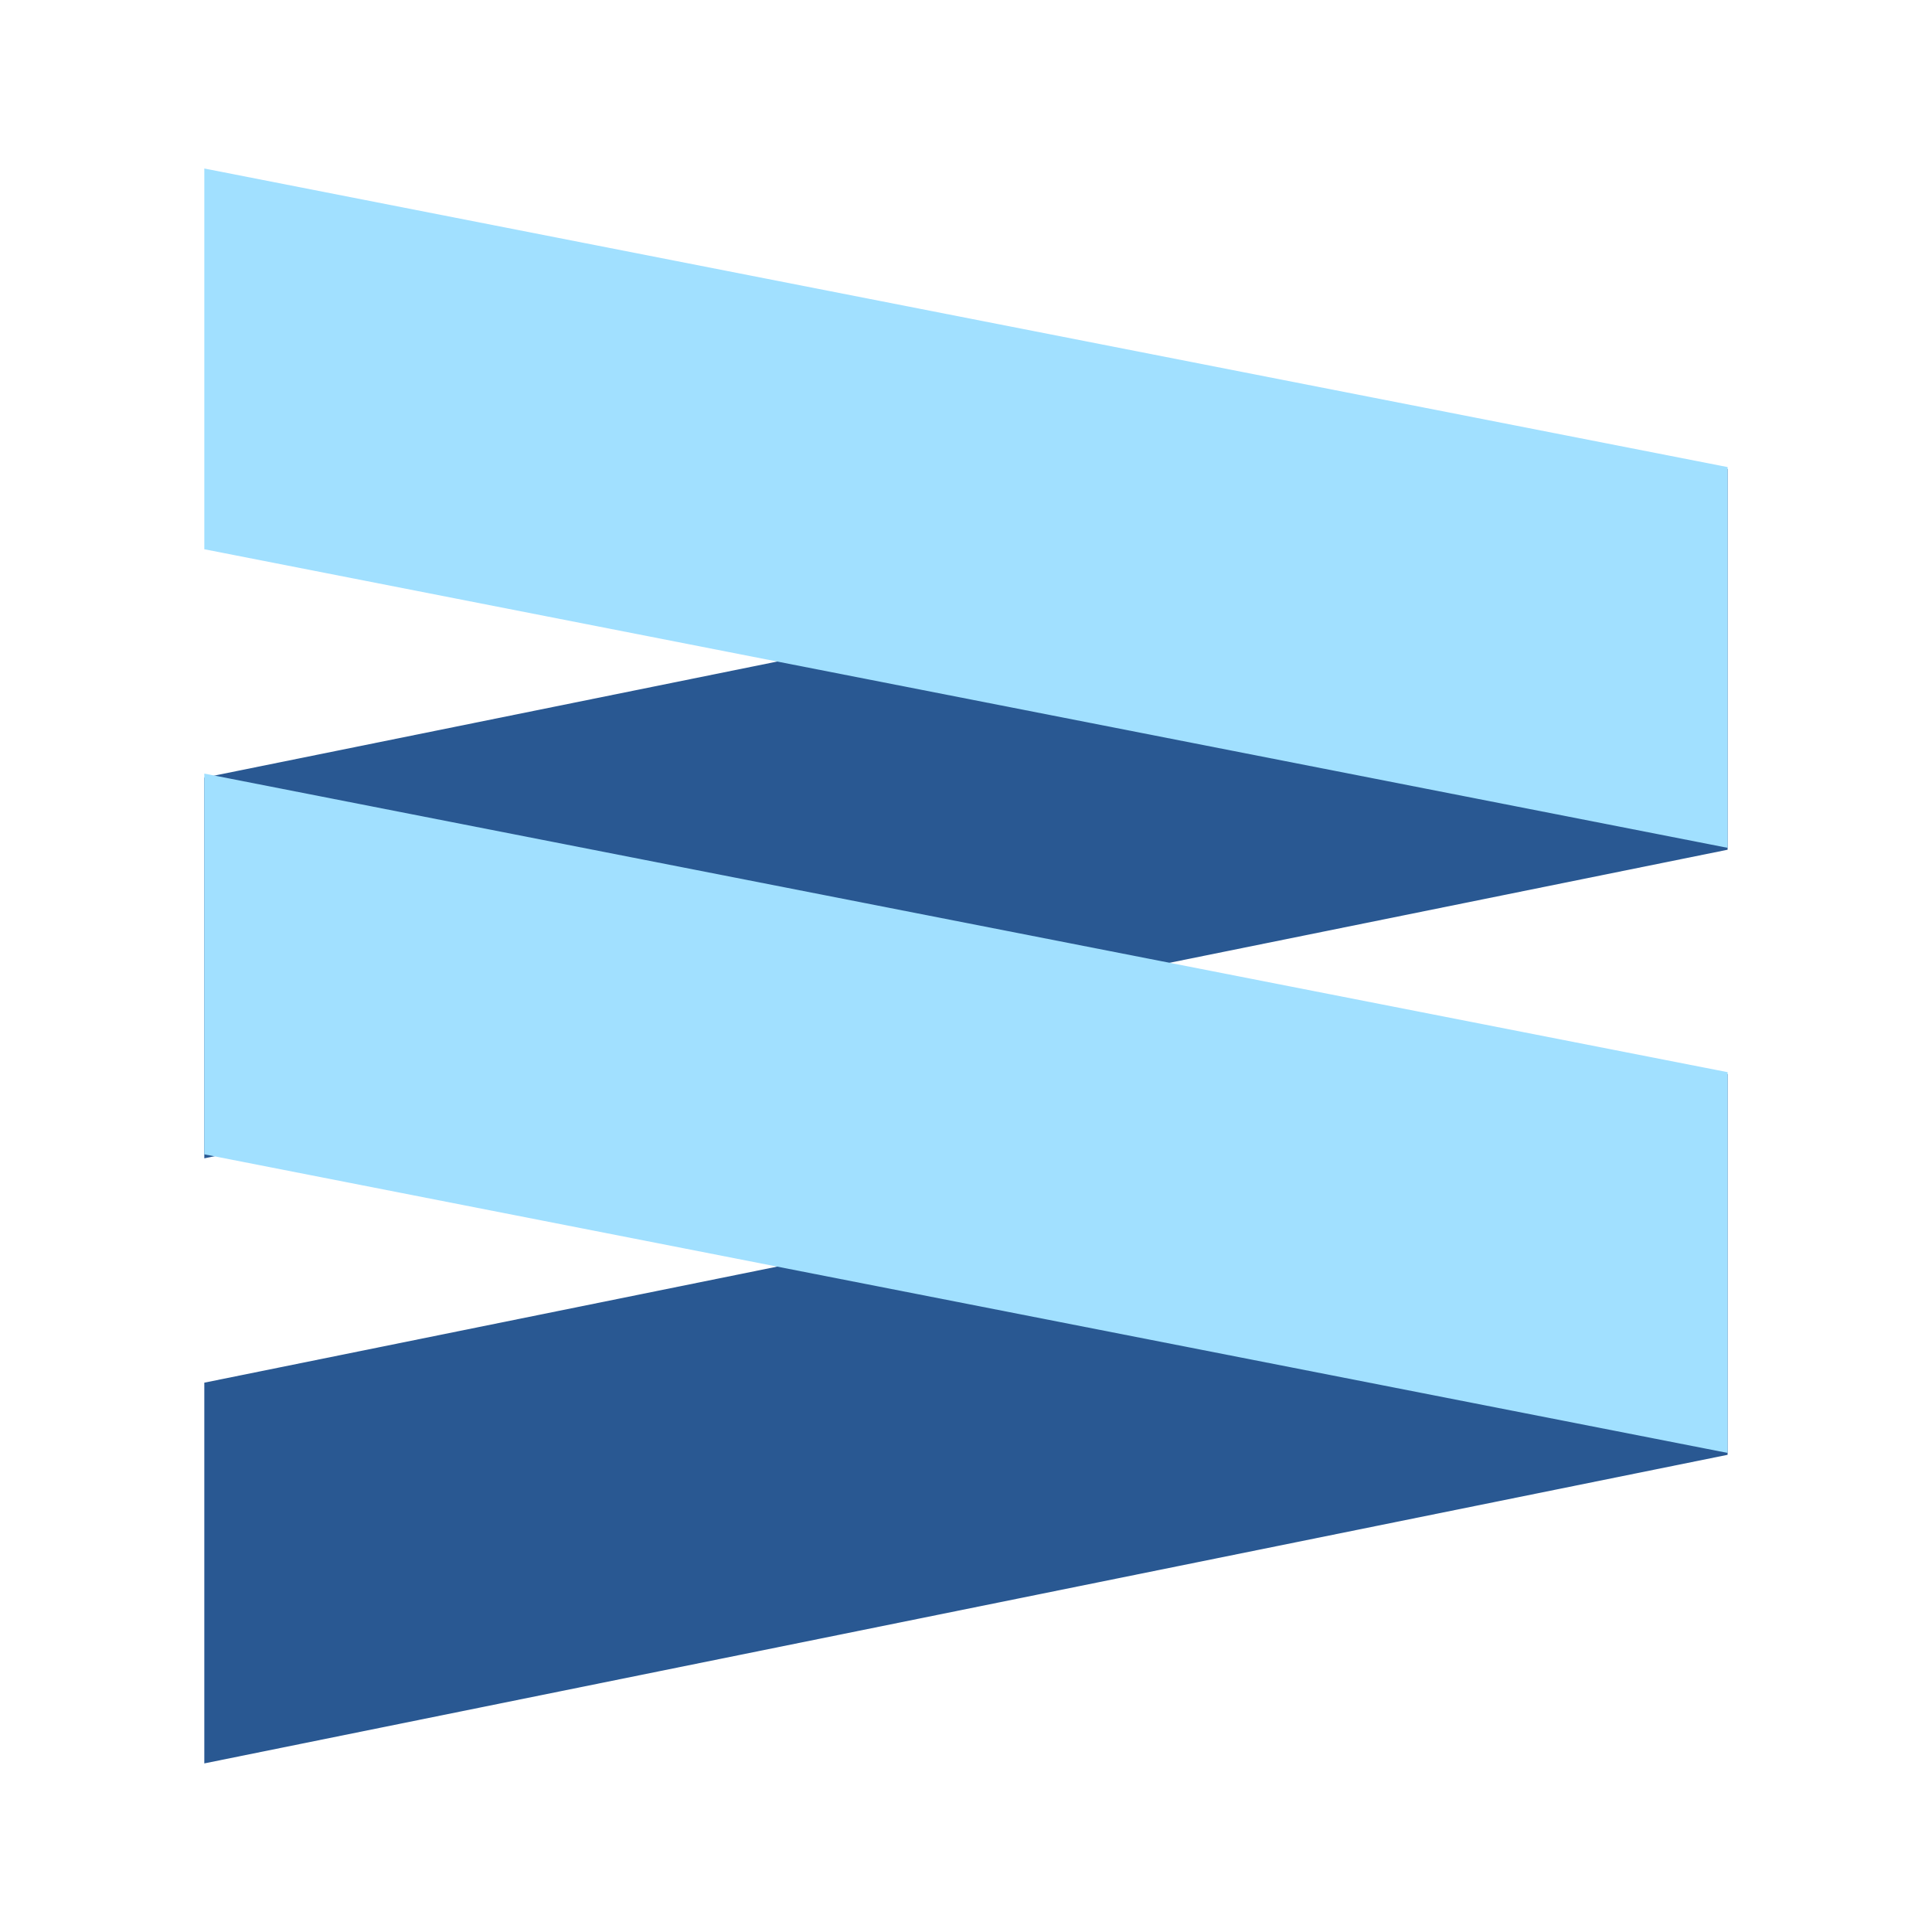
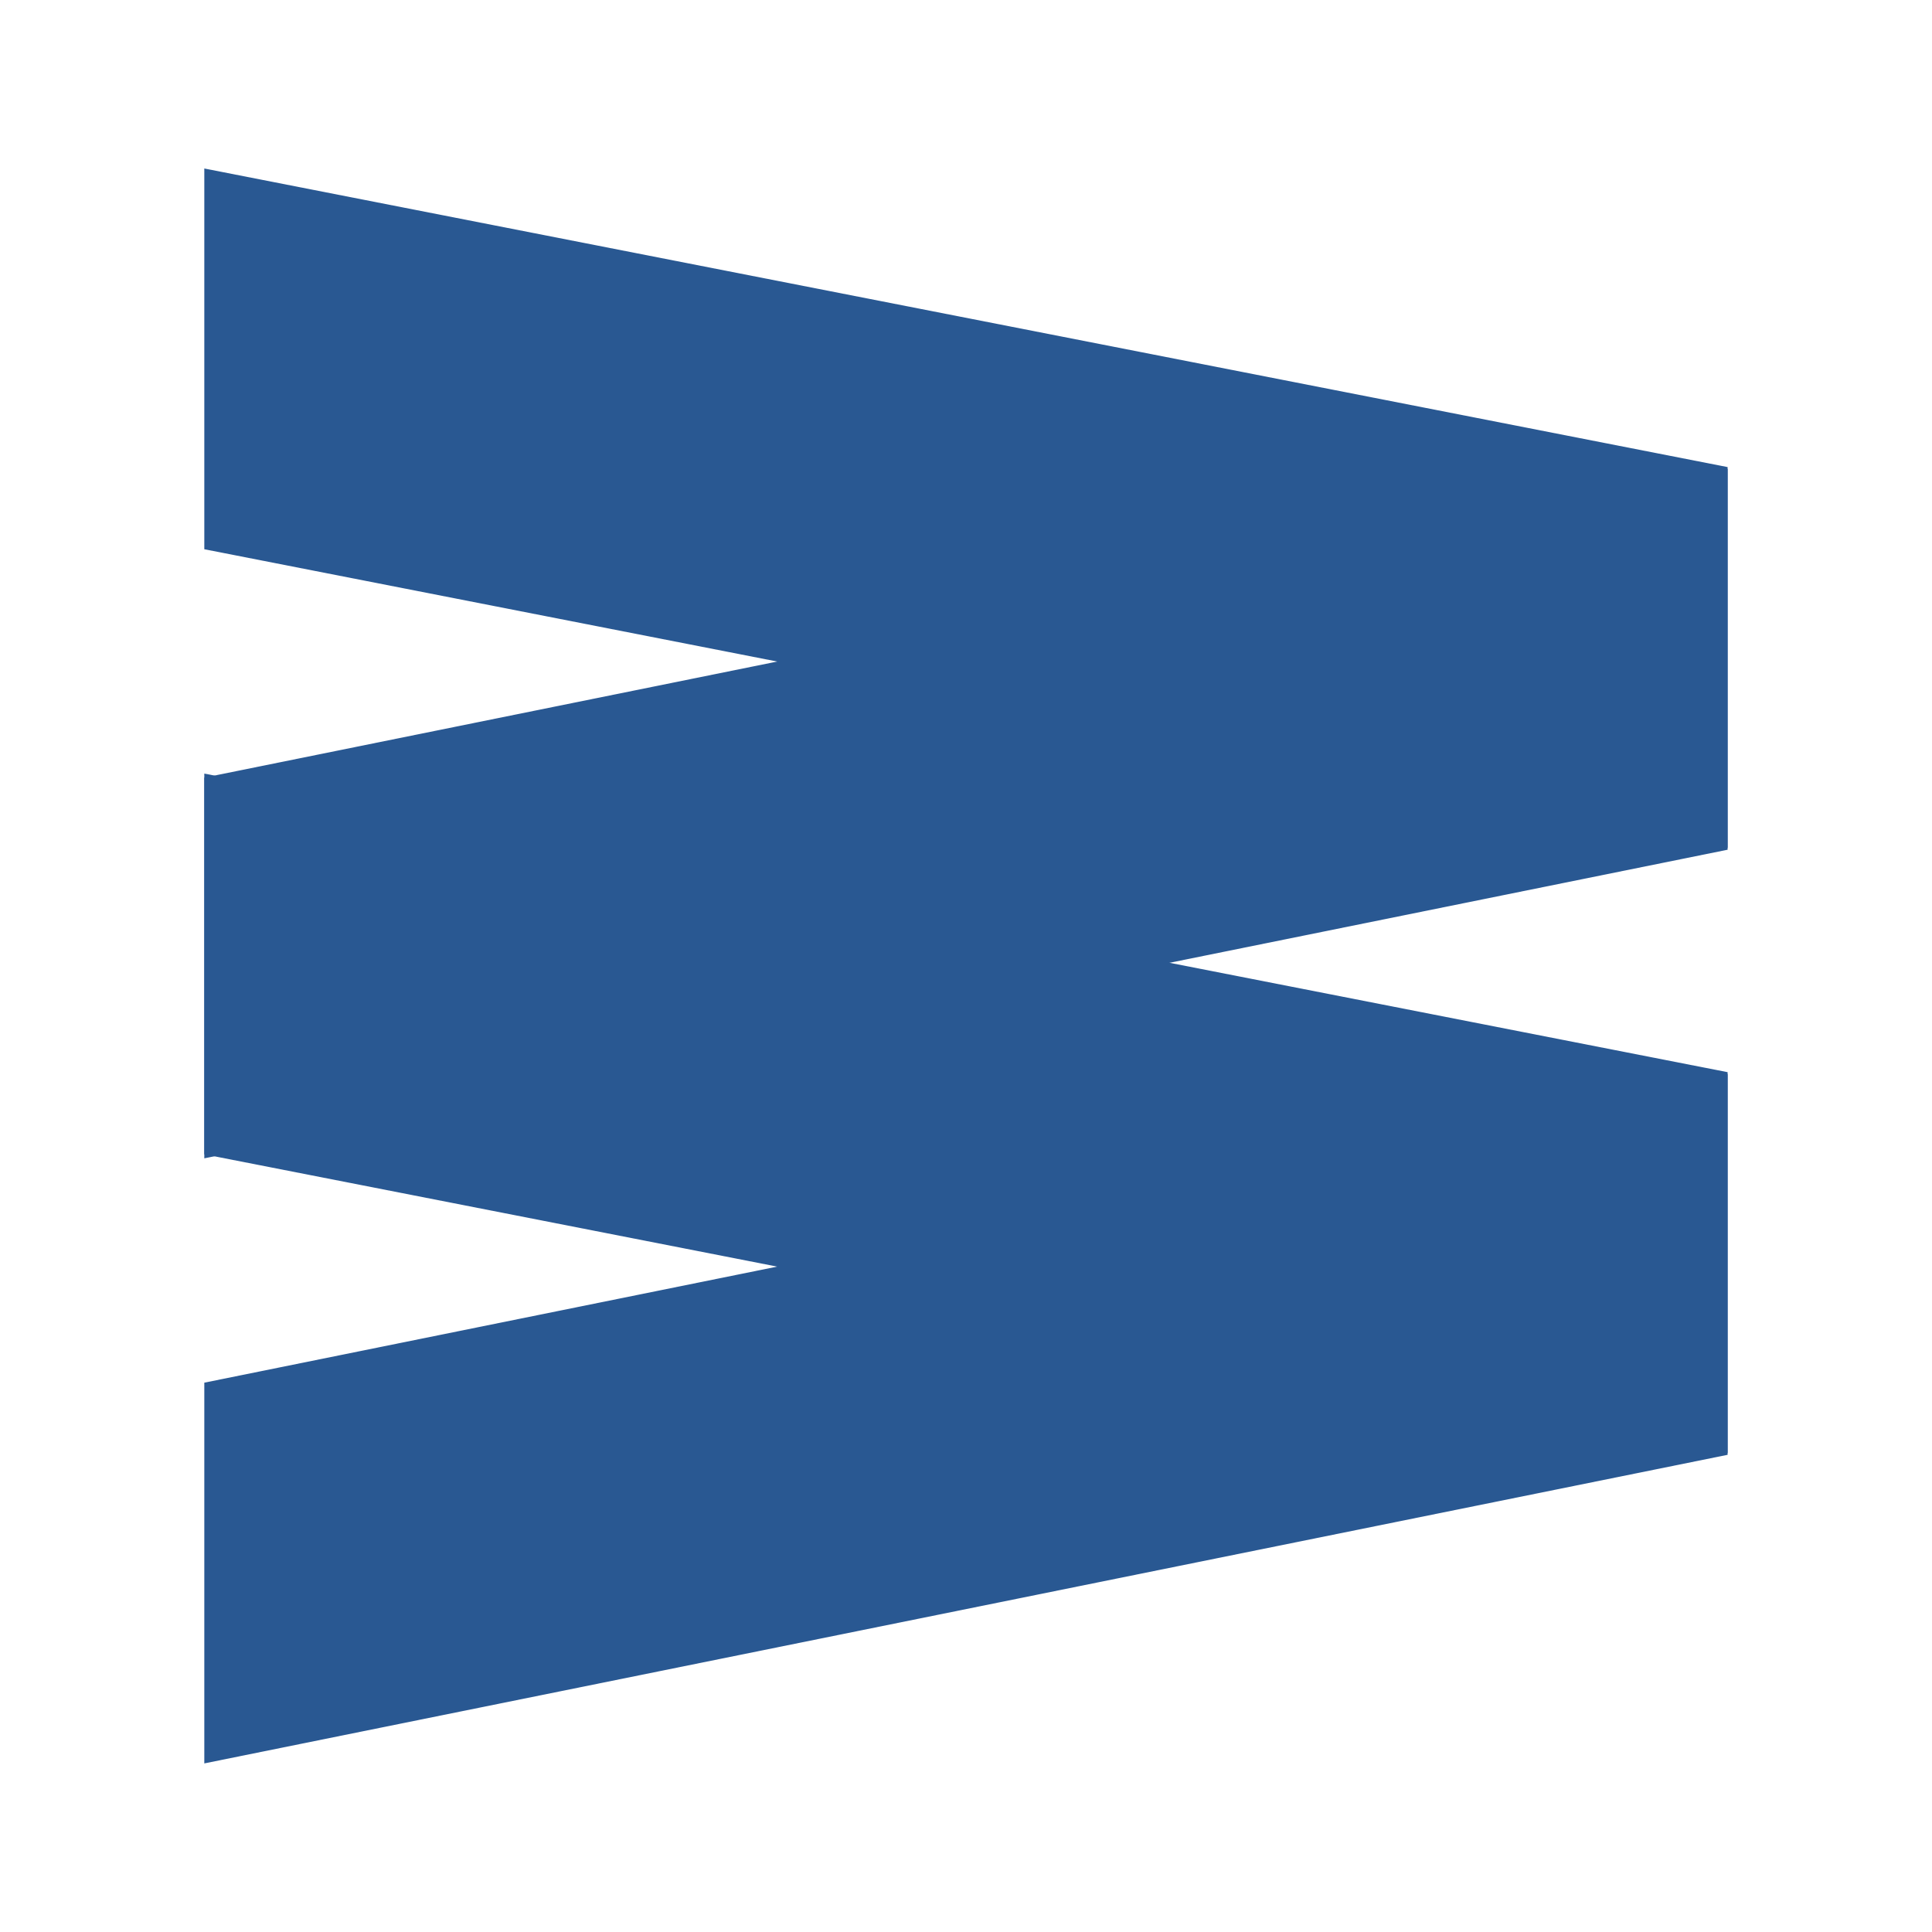
- <svg xmlns="http://www.w3.org/2000/svg" enable-background="new 0 0 465 750" version="1.1" viewBox="0 0 300 300" xml:space="preserve" width="16px" height="16px">
+ <svg xmlns="http://www.w3.org/2000/svg" enable-background="new 0 0 465 750" version="1.1" viewBox="0 0 300 300" xml:space="preserve" width="16px" height="16px" fill="#295892">
  <g transform="matrix(1.0943 0 0 1.0943 -16.991 -8.4865)">
    <g>
      <g transform="matrix(.43318 0 0 .43318 52.078 -17.73)">
-         <polygon points="481.54 410.67 -17.453 511.76 -17.453 636.48 481.54 535.39" style="fill:#295892" />
+         <polygon points="481.54 410.67 -17.453 511.76 -17.453 636.48 481.54 535.39" />
      </g>
      <g transform="matrix(.43318 0 0 .43318 52.078 -17.73)">
-         <polygon points="481.54 212.46 -17.453 313.56 -17.453 438.27 481.54 337.18" style="fill:#295892" />
+         <polygon points="481.54 212.46 -17.453 313.56 -17.453 438.27 481.54 337.18" />
      </g>
      <g transform="matrix(.43318 0 0 .43318 52.078 -17.73)">
-         <polygon points="481.54 336.56 -17.453 238.75 -17.453 114.03 481.54 211.84" style="fill:#a1e0ff" />
+         <polygon points="481.54 336.56 -17.453 238.75 -17.453 114.03 481.54 211.84" />
      </g>
      <g transform="matrix(.43318 0 0 .43318 52.078 -17.73)">
-         <polygon points="481.54 534.77 -17.453 436.96 -17.453 312.24 481.54 410.05" style="fill:#a1e0ff" />
+         <polygon points="481.54 534.77 -17.453 436.96 -17.453 312.24 481.54 410.05" />
      </g>
    </g>
  </g>
</svg>
